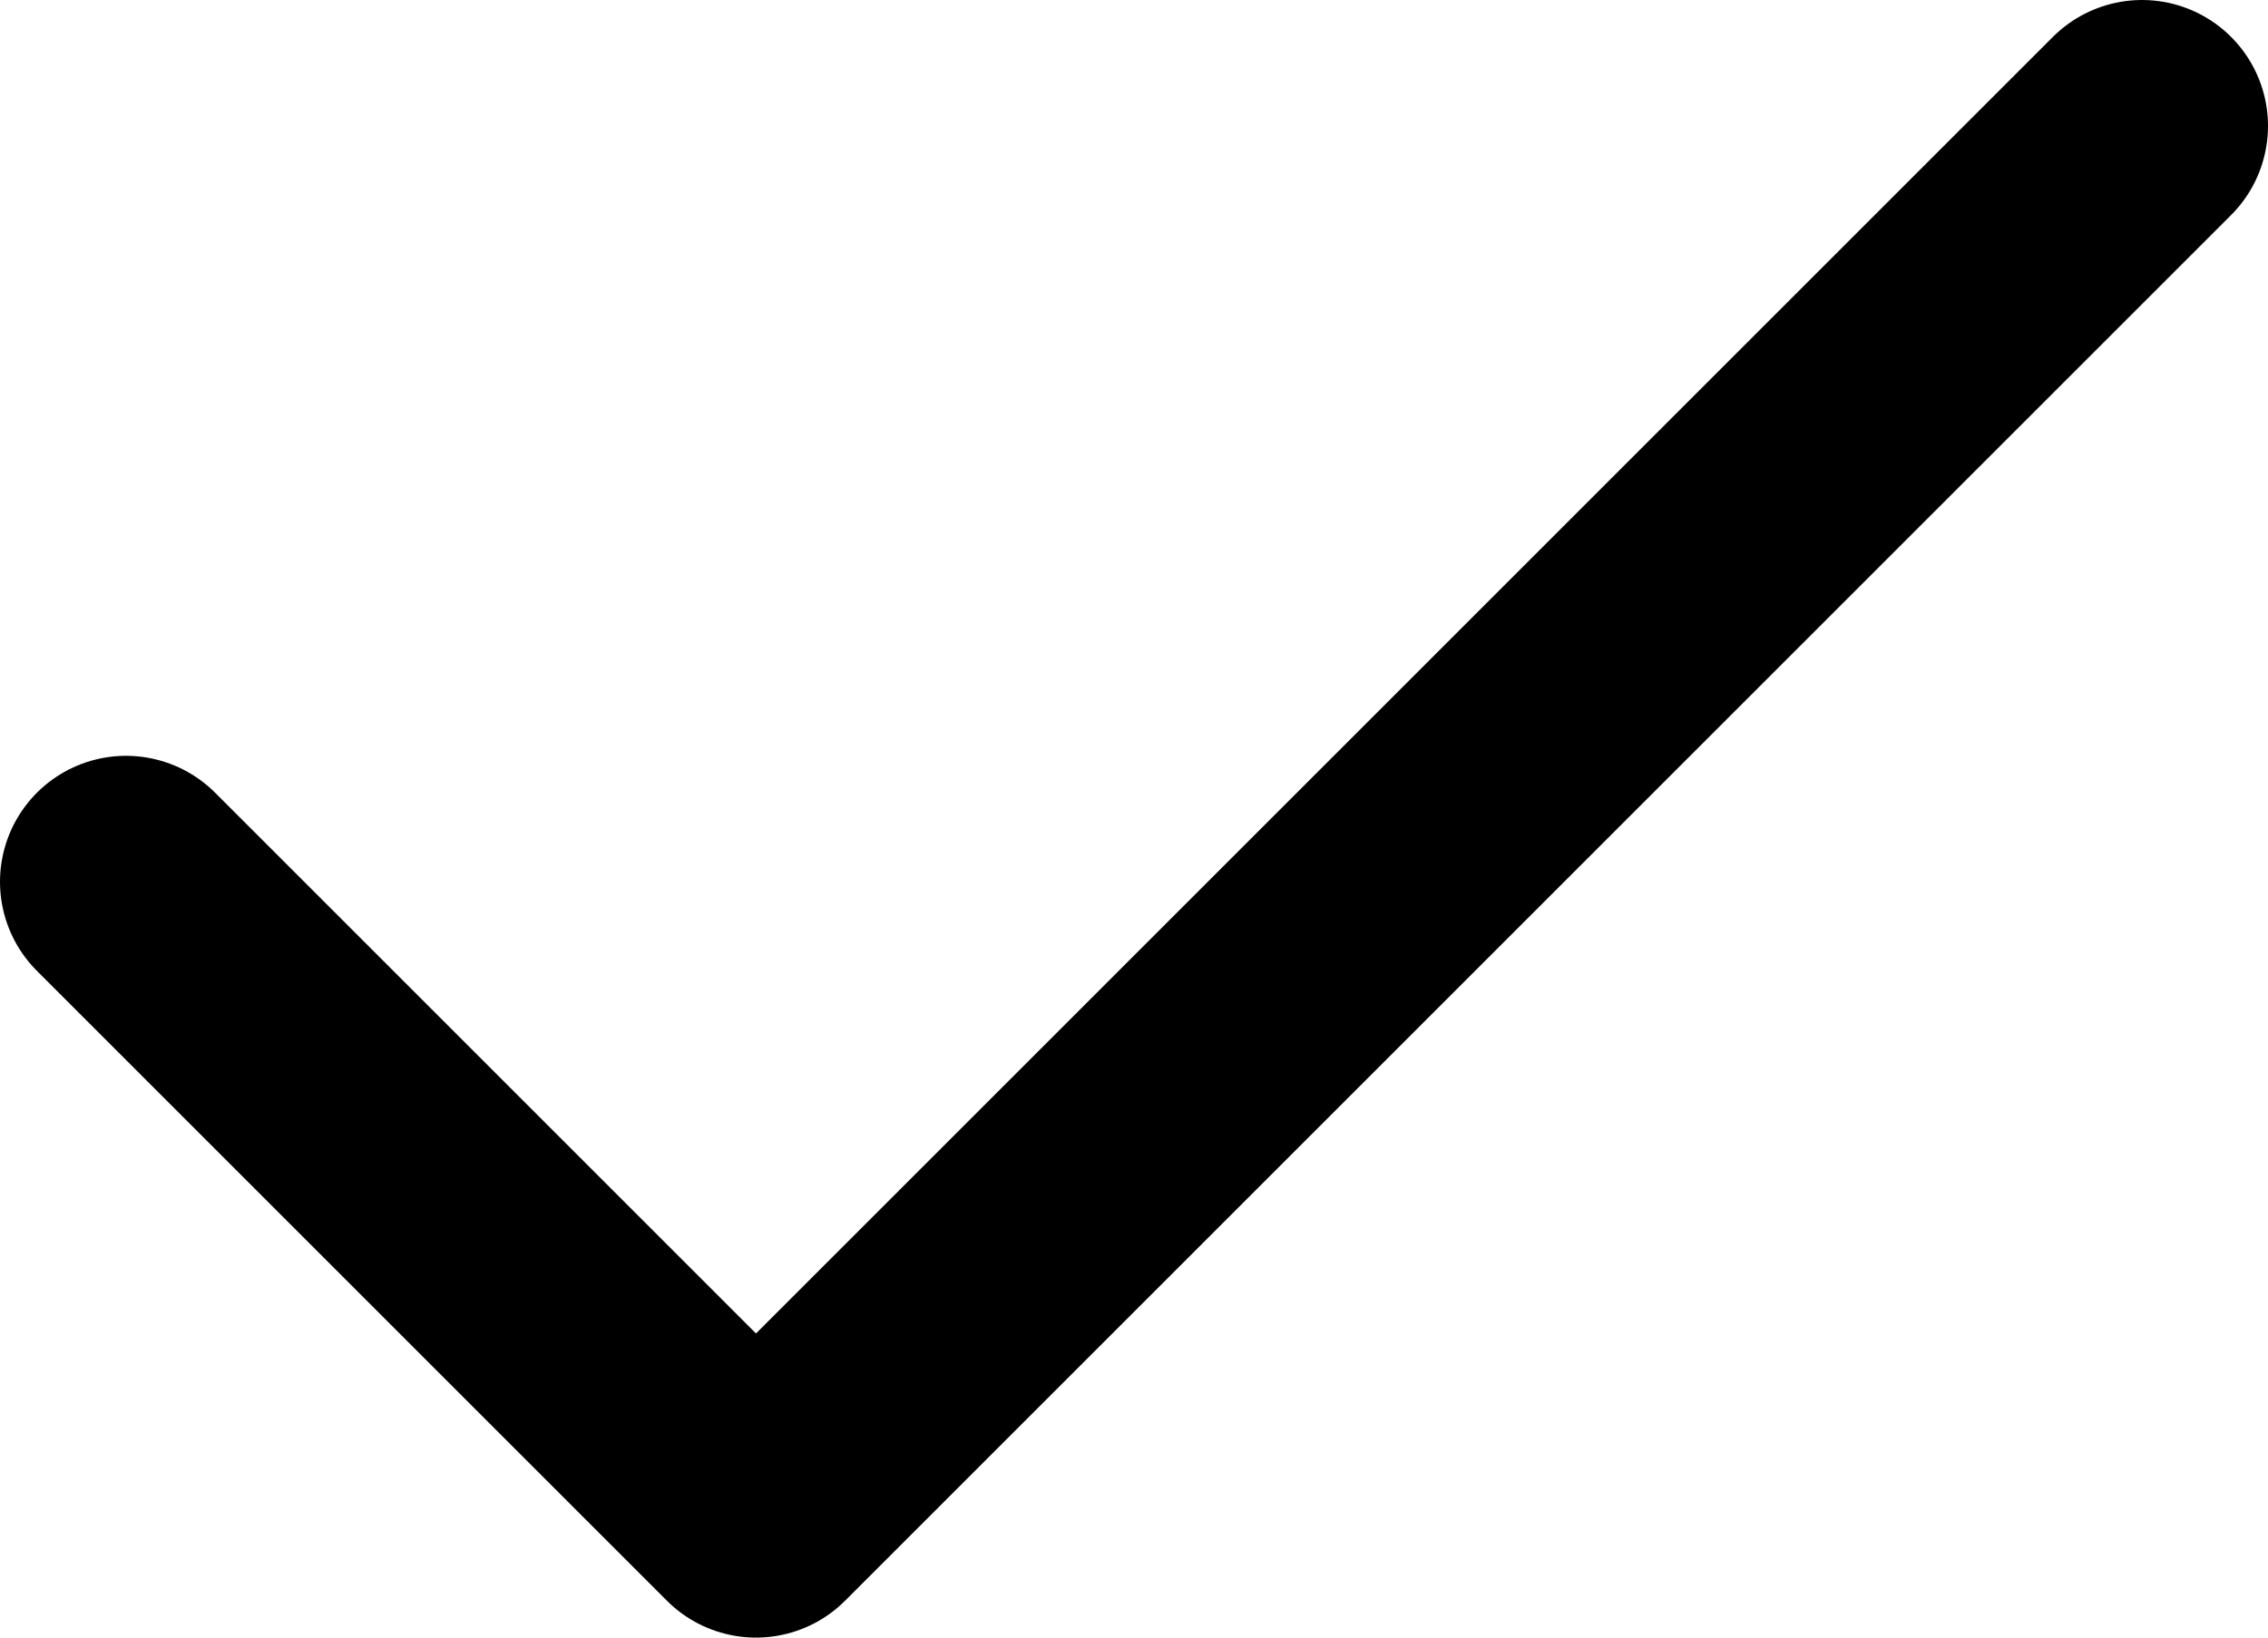
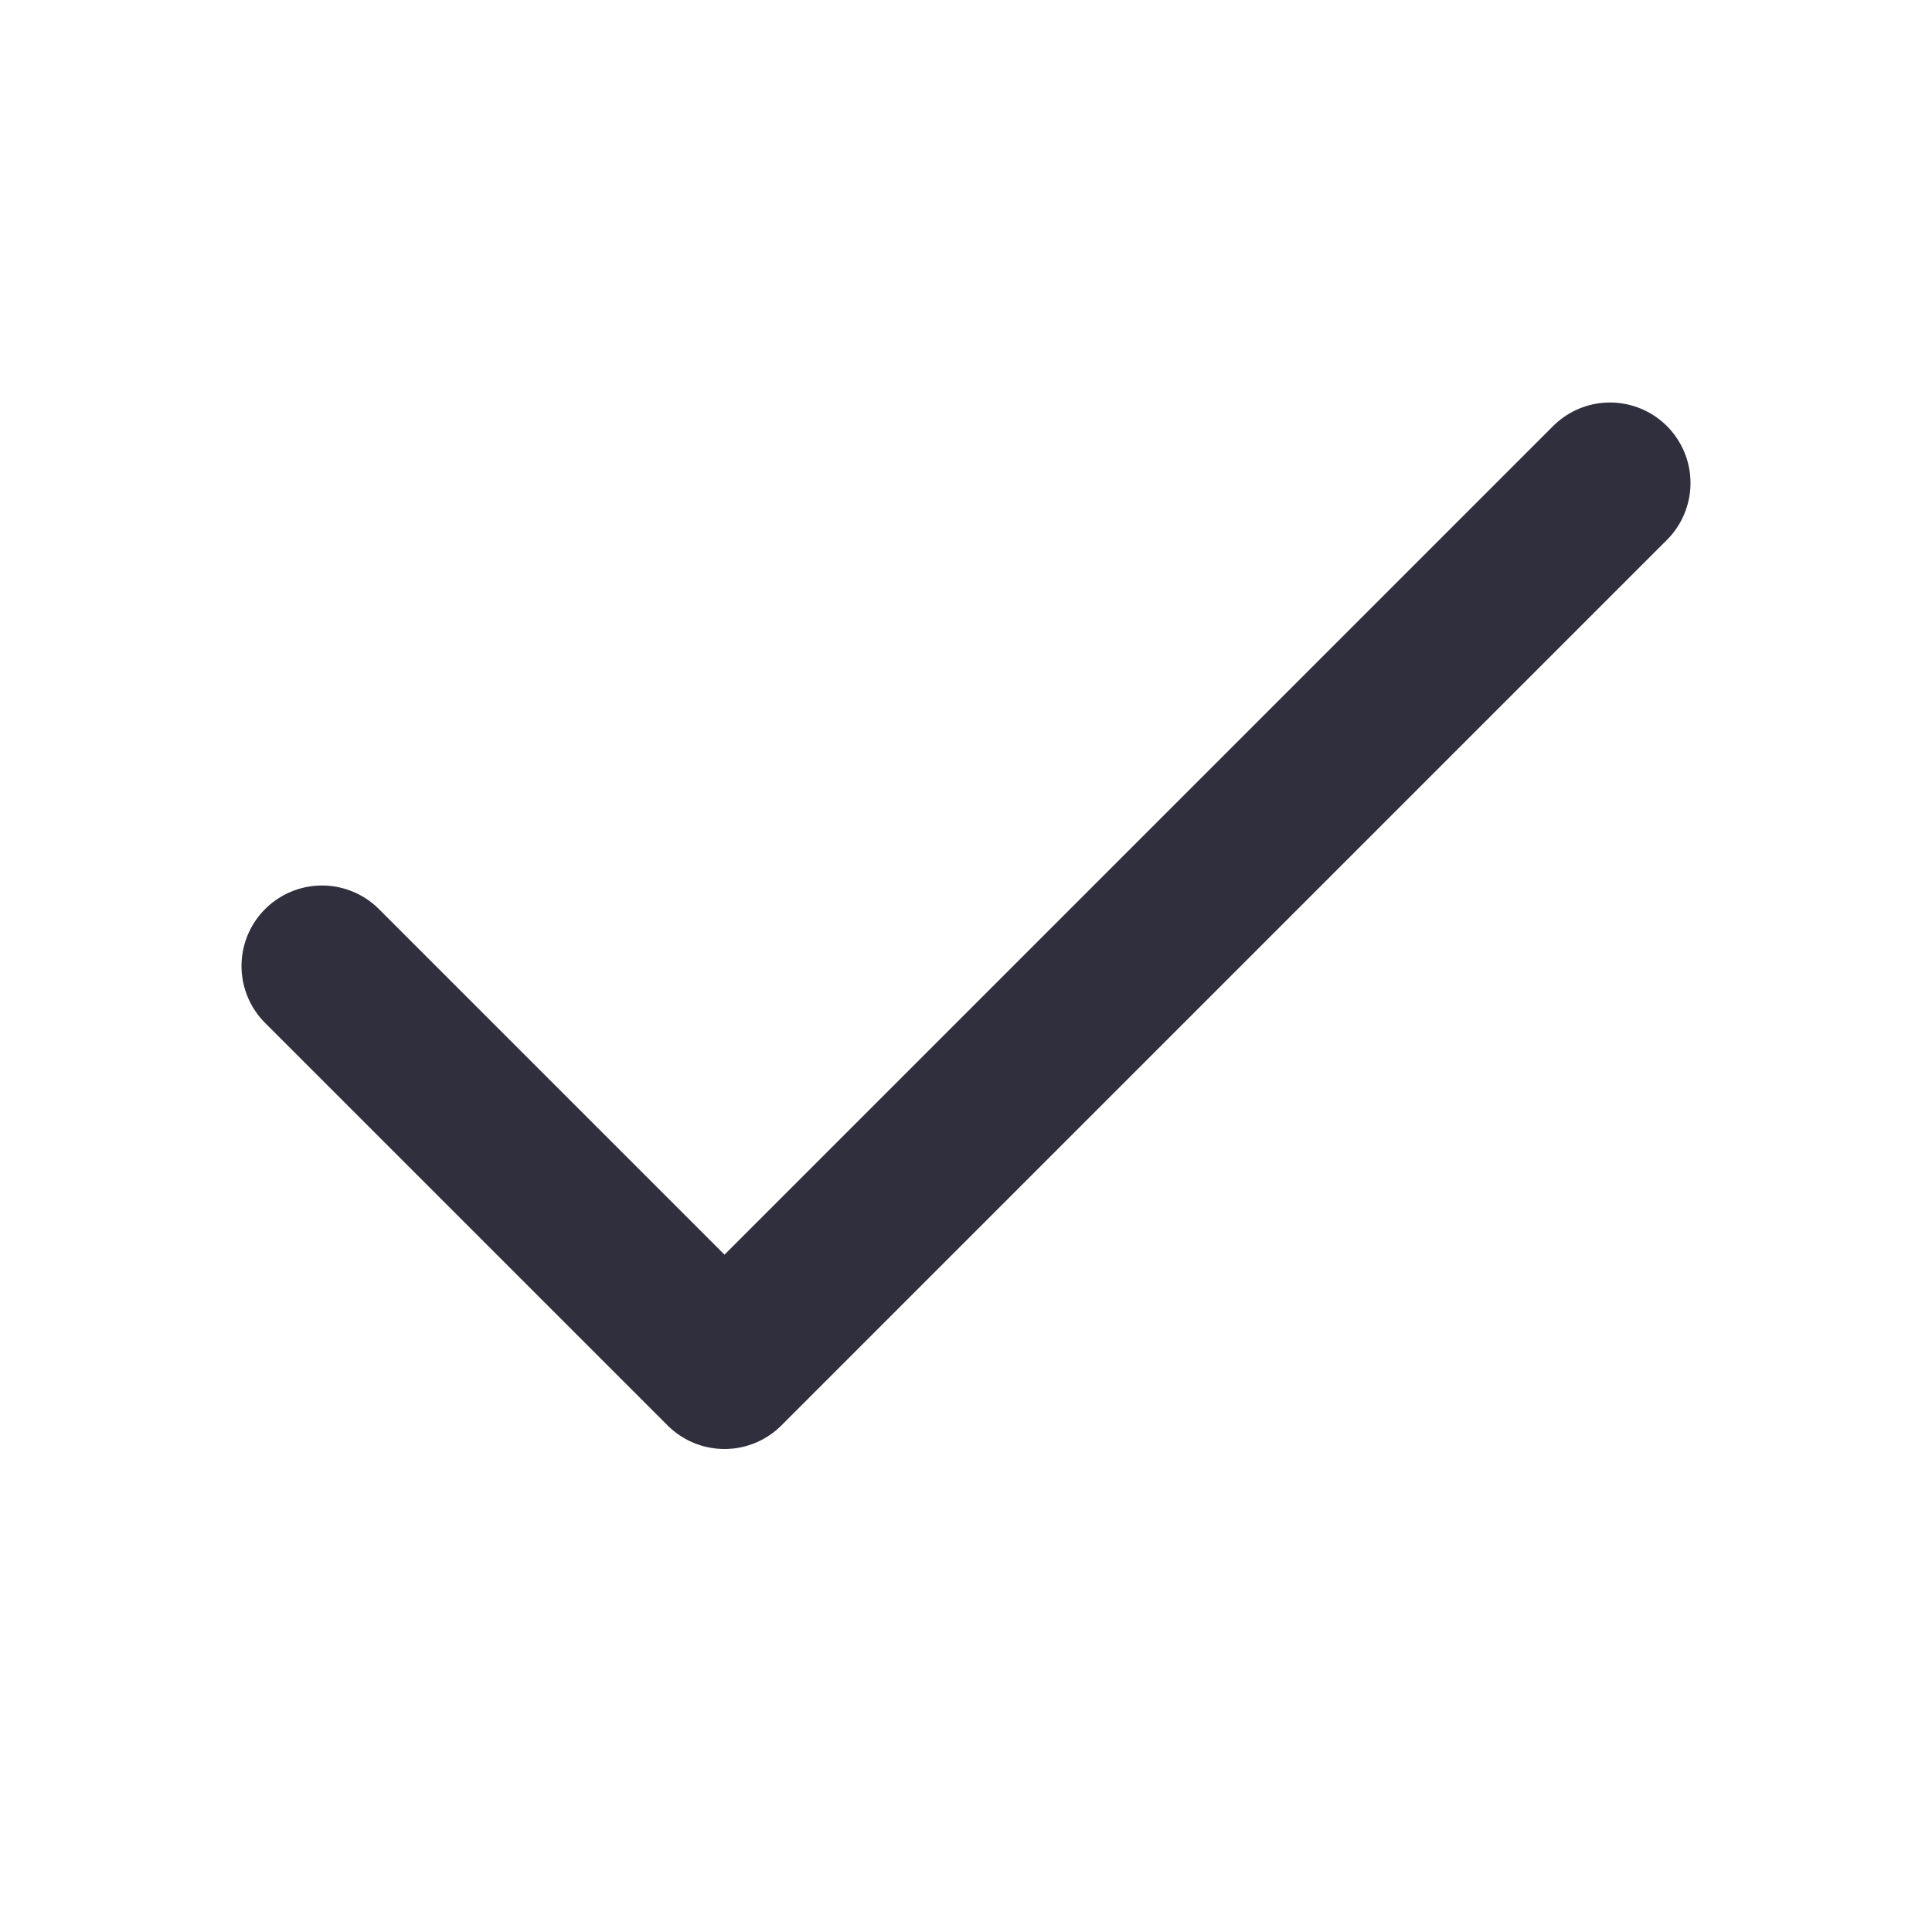
- <svg xmlns="http://www.w3.org/2000/svg" width="18" height="13" viewBox="0 0 18 13" fill="none">
-   <path d="M17 1L6 12L1 7" stroke="currentColor" stroke-width="2" stroke-linecap="round" stroke-linejoin="round" />
+ <svg xmlns="http://www.w3.org/2000/svg" width="24" height="24" viewBox="0 0 24 24" fill="none">
+   <path d="M20 6L9 17L4 12" stroke="#302F3D" stroke-width="2" stroke-linecap="round" stroke-linejoin="round" />
</svg>
